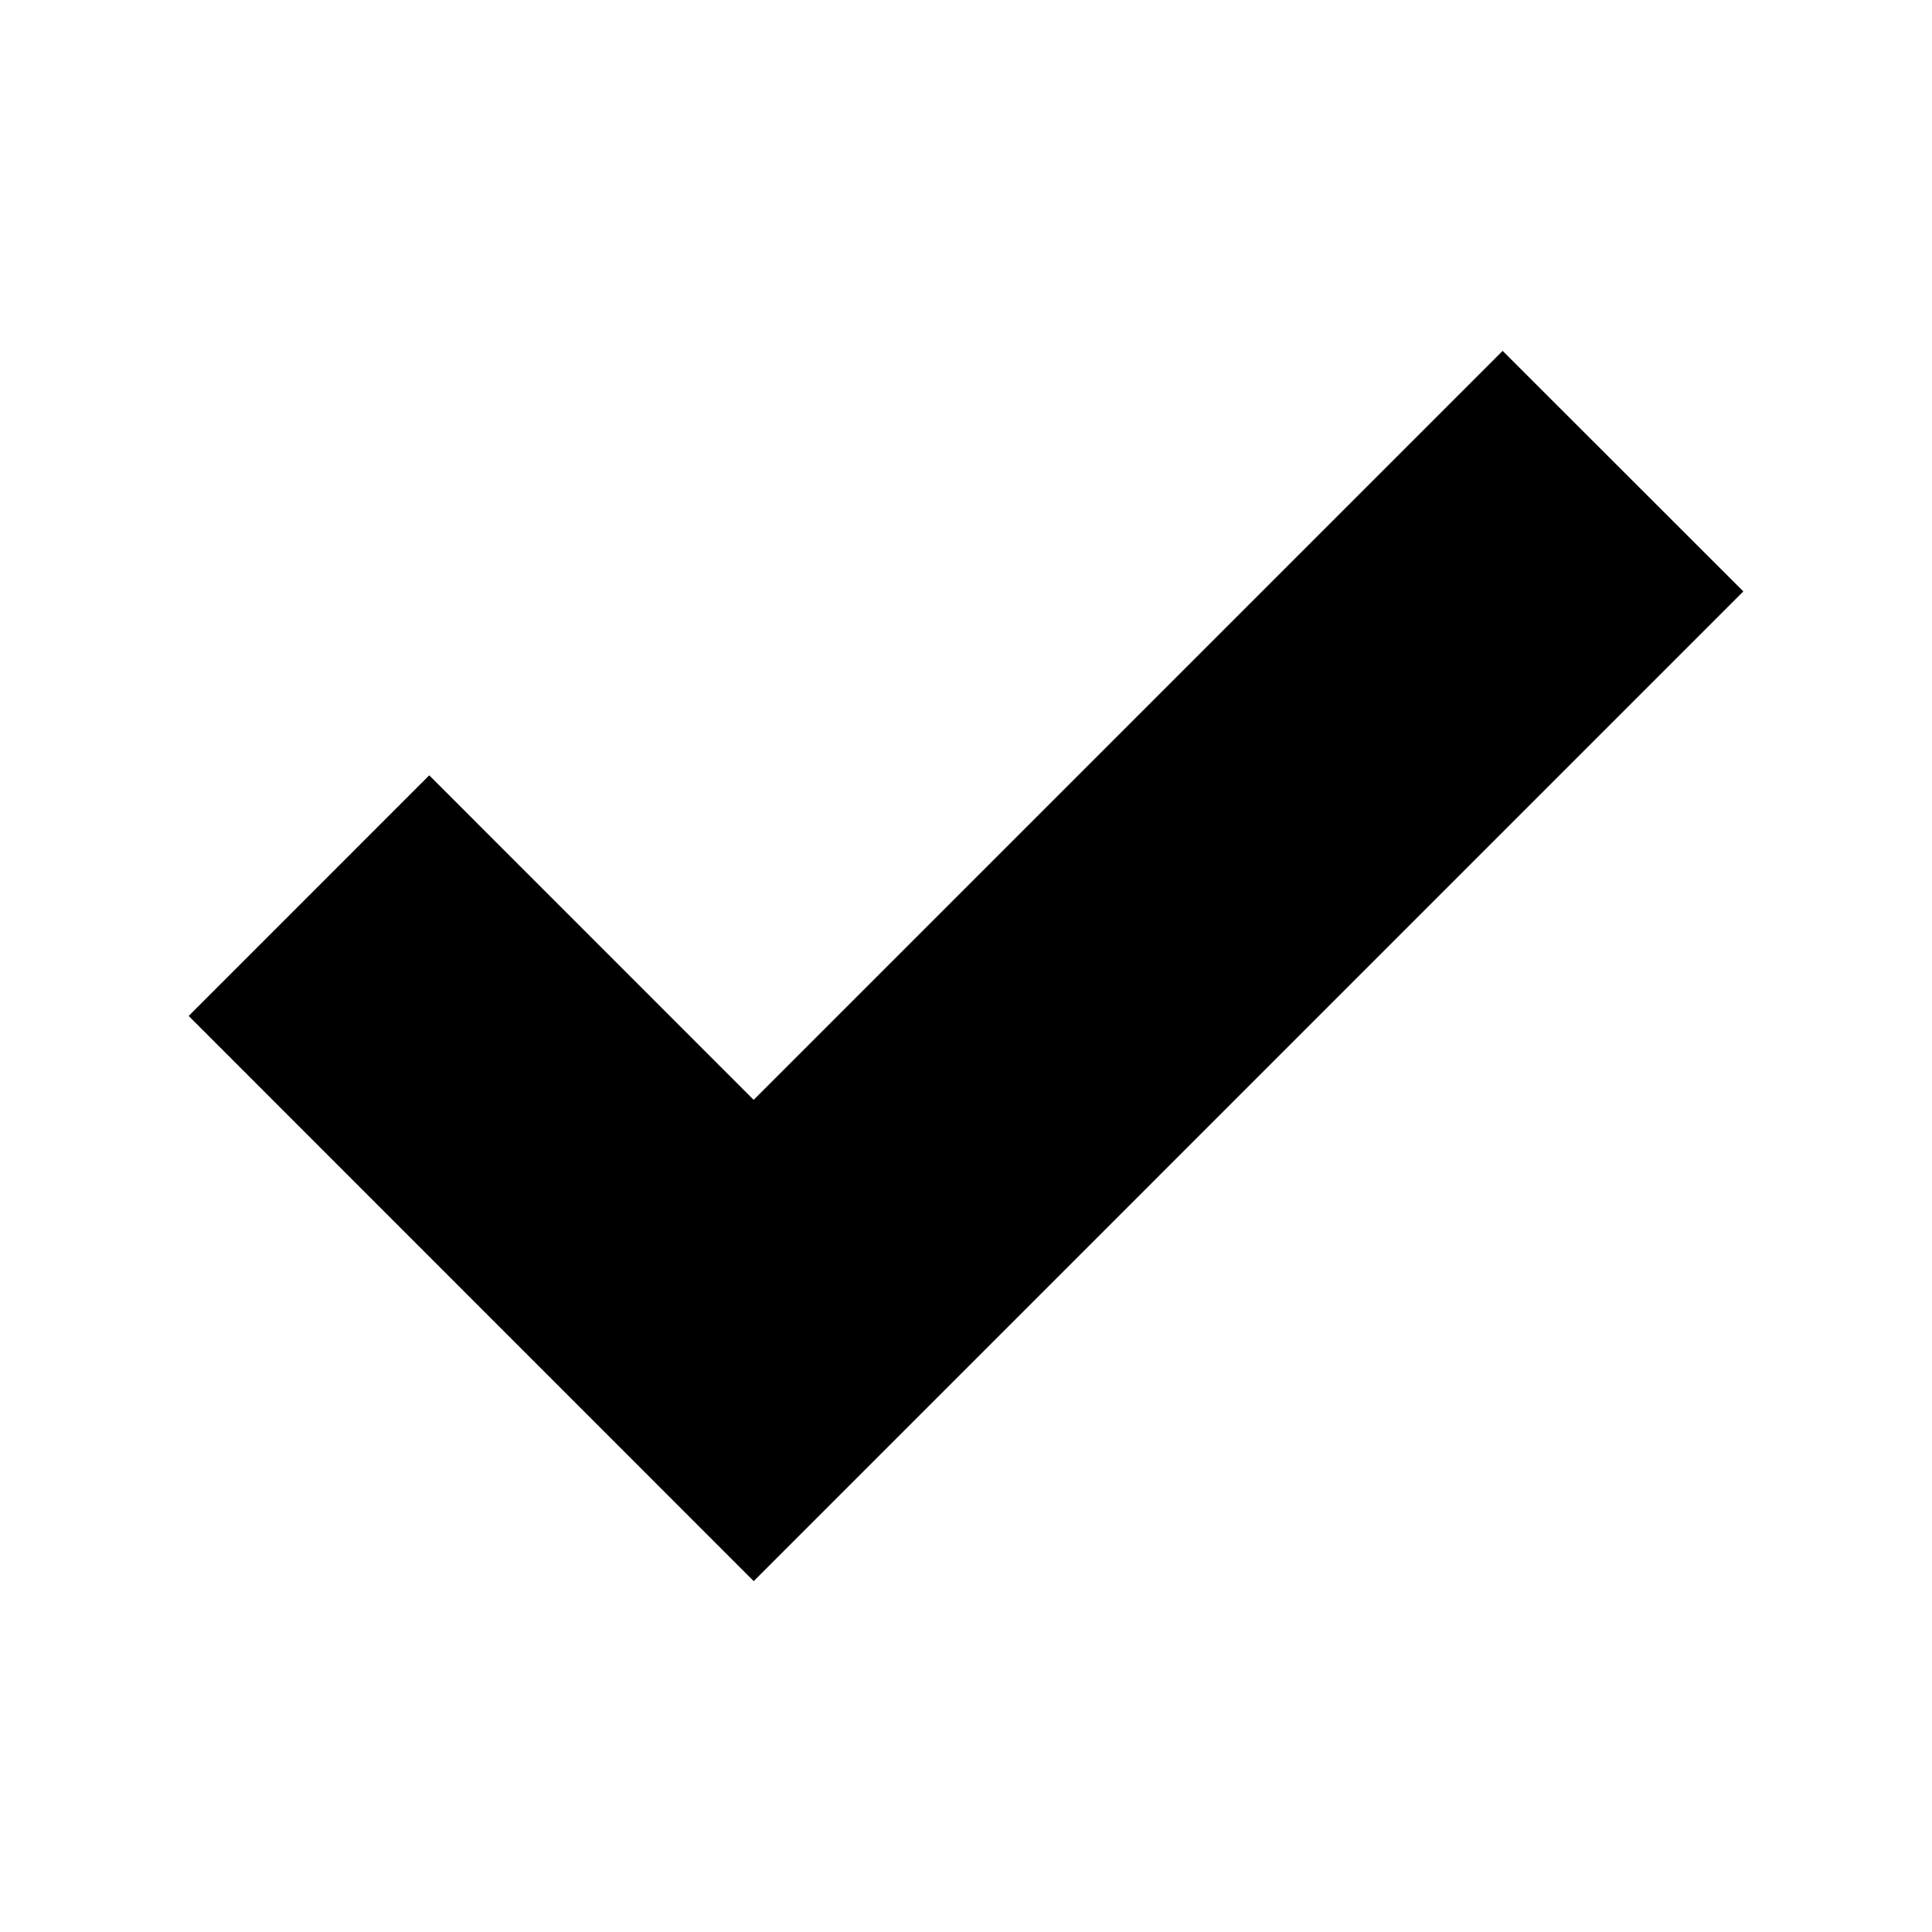
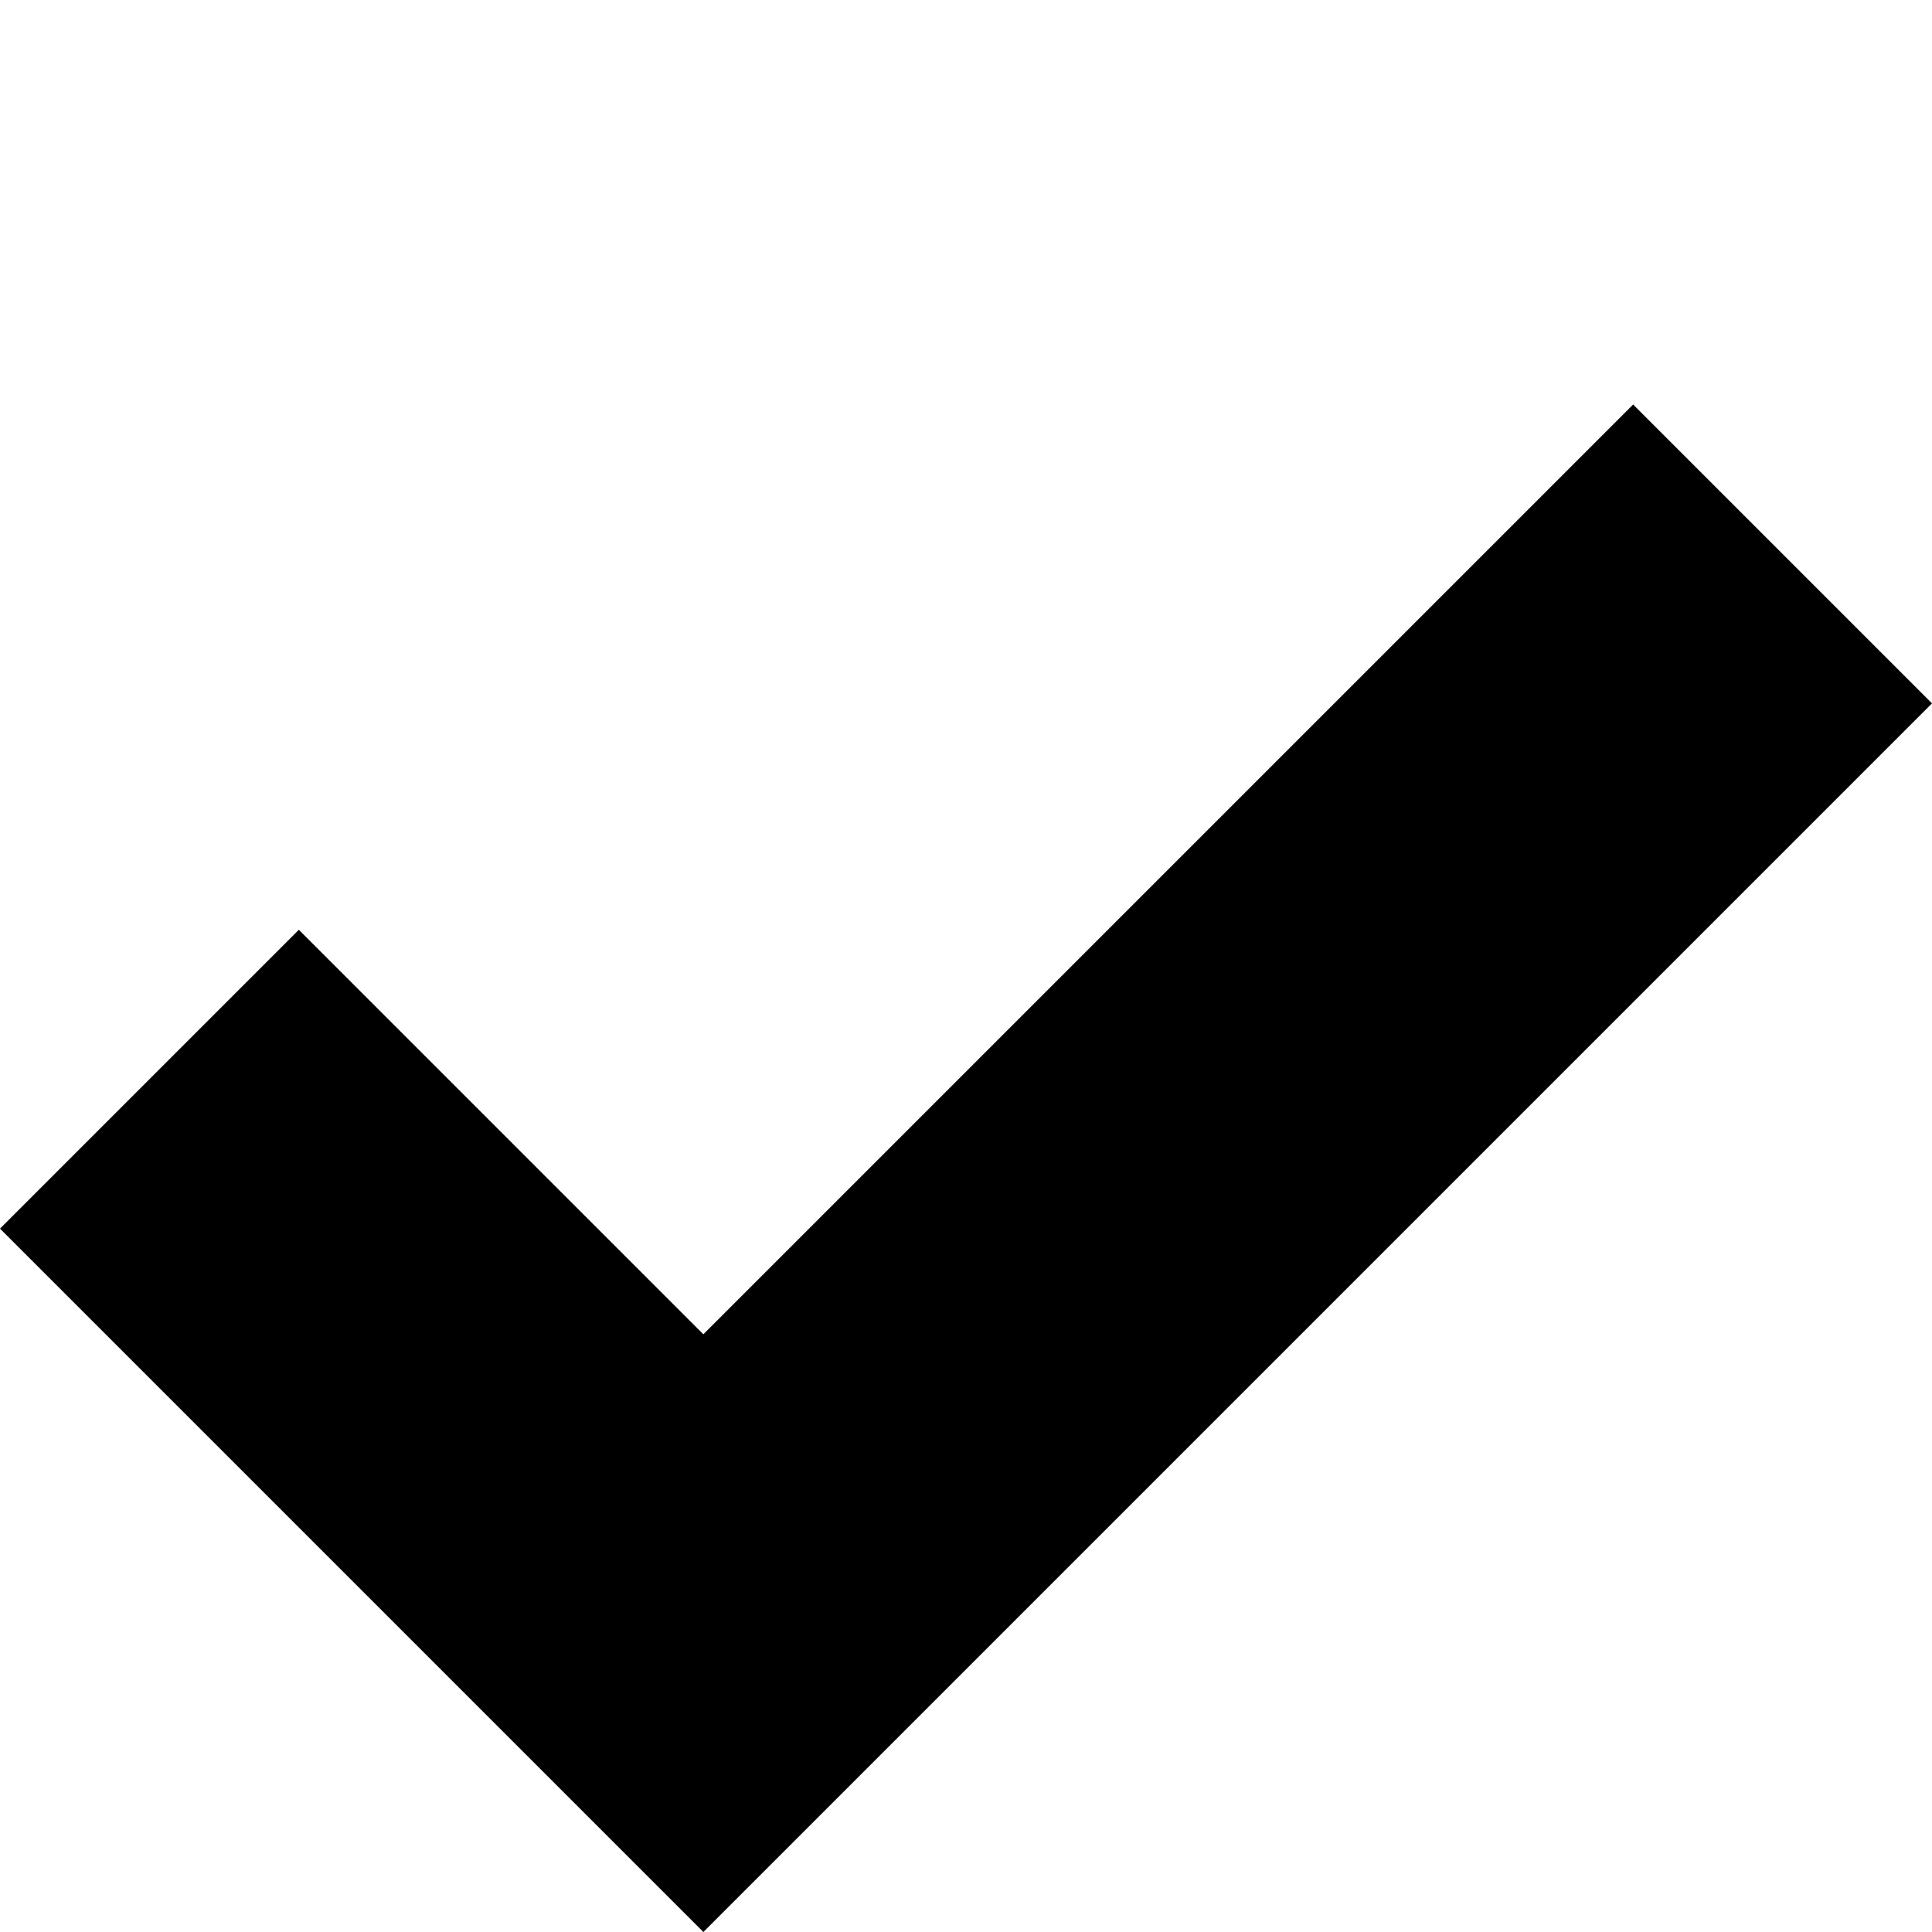
- <svg xmlns="http://www.w3.org/2000/svg" version="1.1" id="Layer_1" x="0px" y="0px" width="64px" height="64px" viewBox="224 224 64 64" enable-background="new 224 224 64 64" xml:space="preserve">
-   <polygon id="check-mark-icon" points="273.777,235.623 248.966,260.434 238.219,249.684 230.25,257.655 248.967,276.377   281.75,243.591 " />
+ <svg xmlns="http://www.w3.org/2000/svg" version="1.1" id="Layer_1" x="0px" y="0px" viewBox="0 0 64 64" enable-background="new 0 0 64 64" xml:space="preserve">
+   <polygon id="check-mark-icon" points="54.1,13.4 23.3,44.2 9.9,30.8 0,40.7 23.3,64 64,23.3 " />
</svg>
